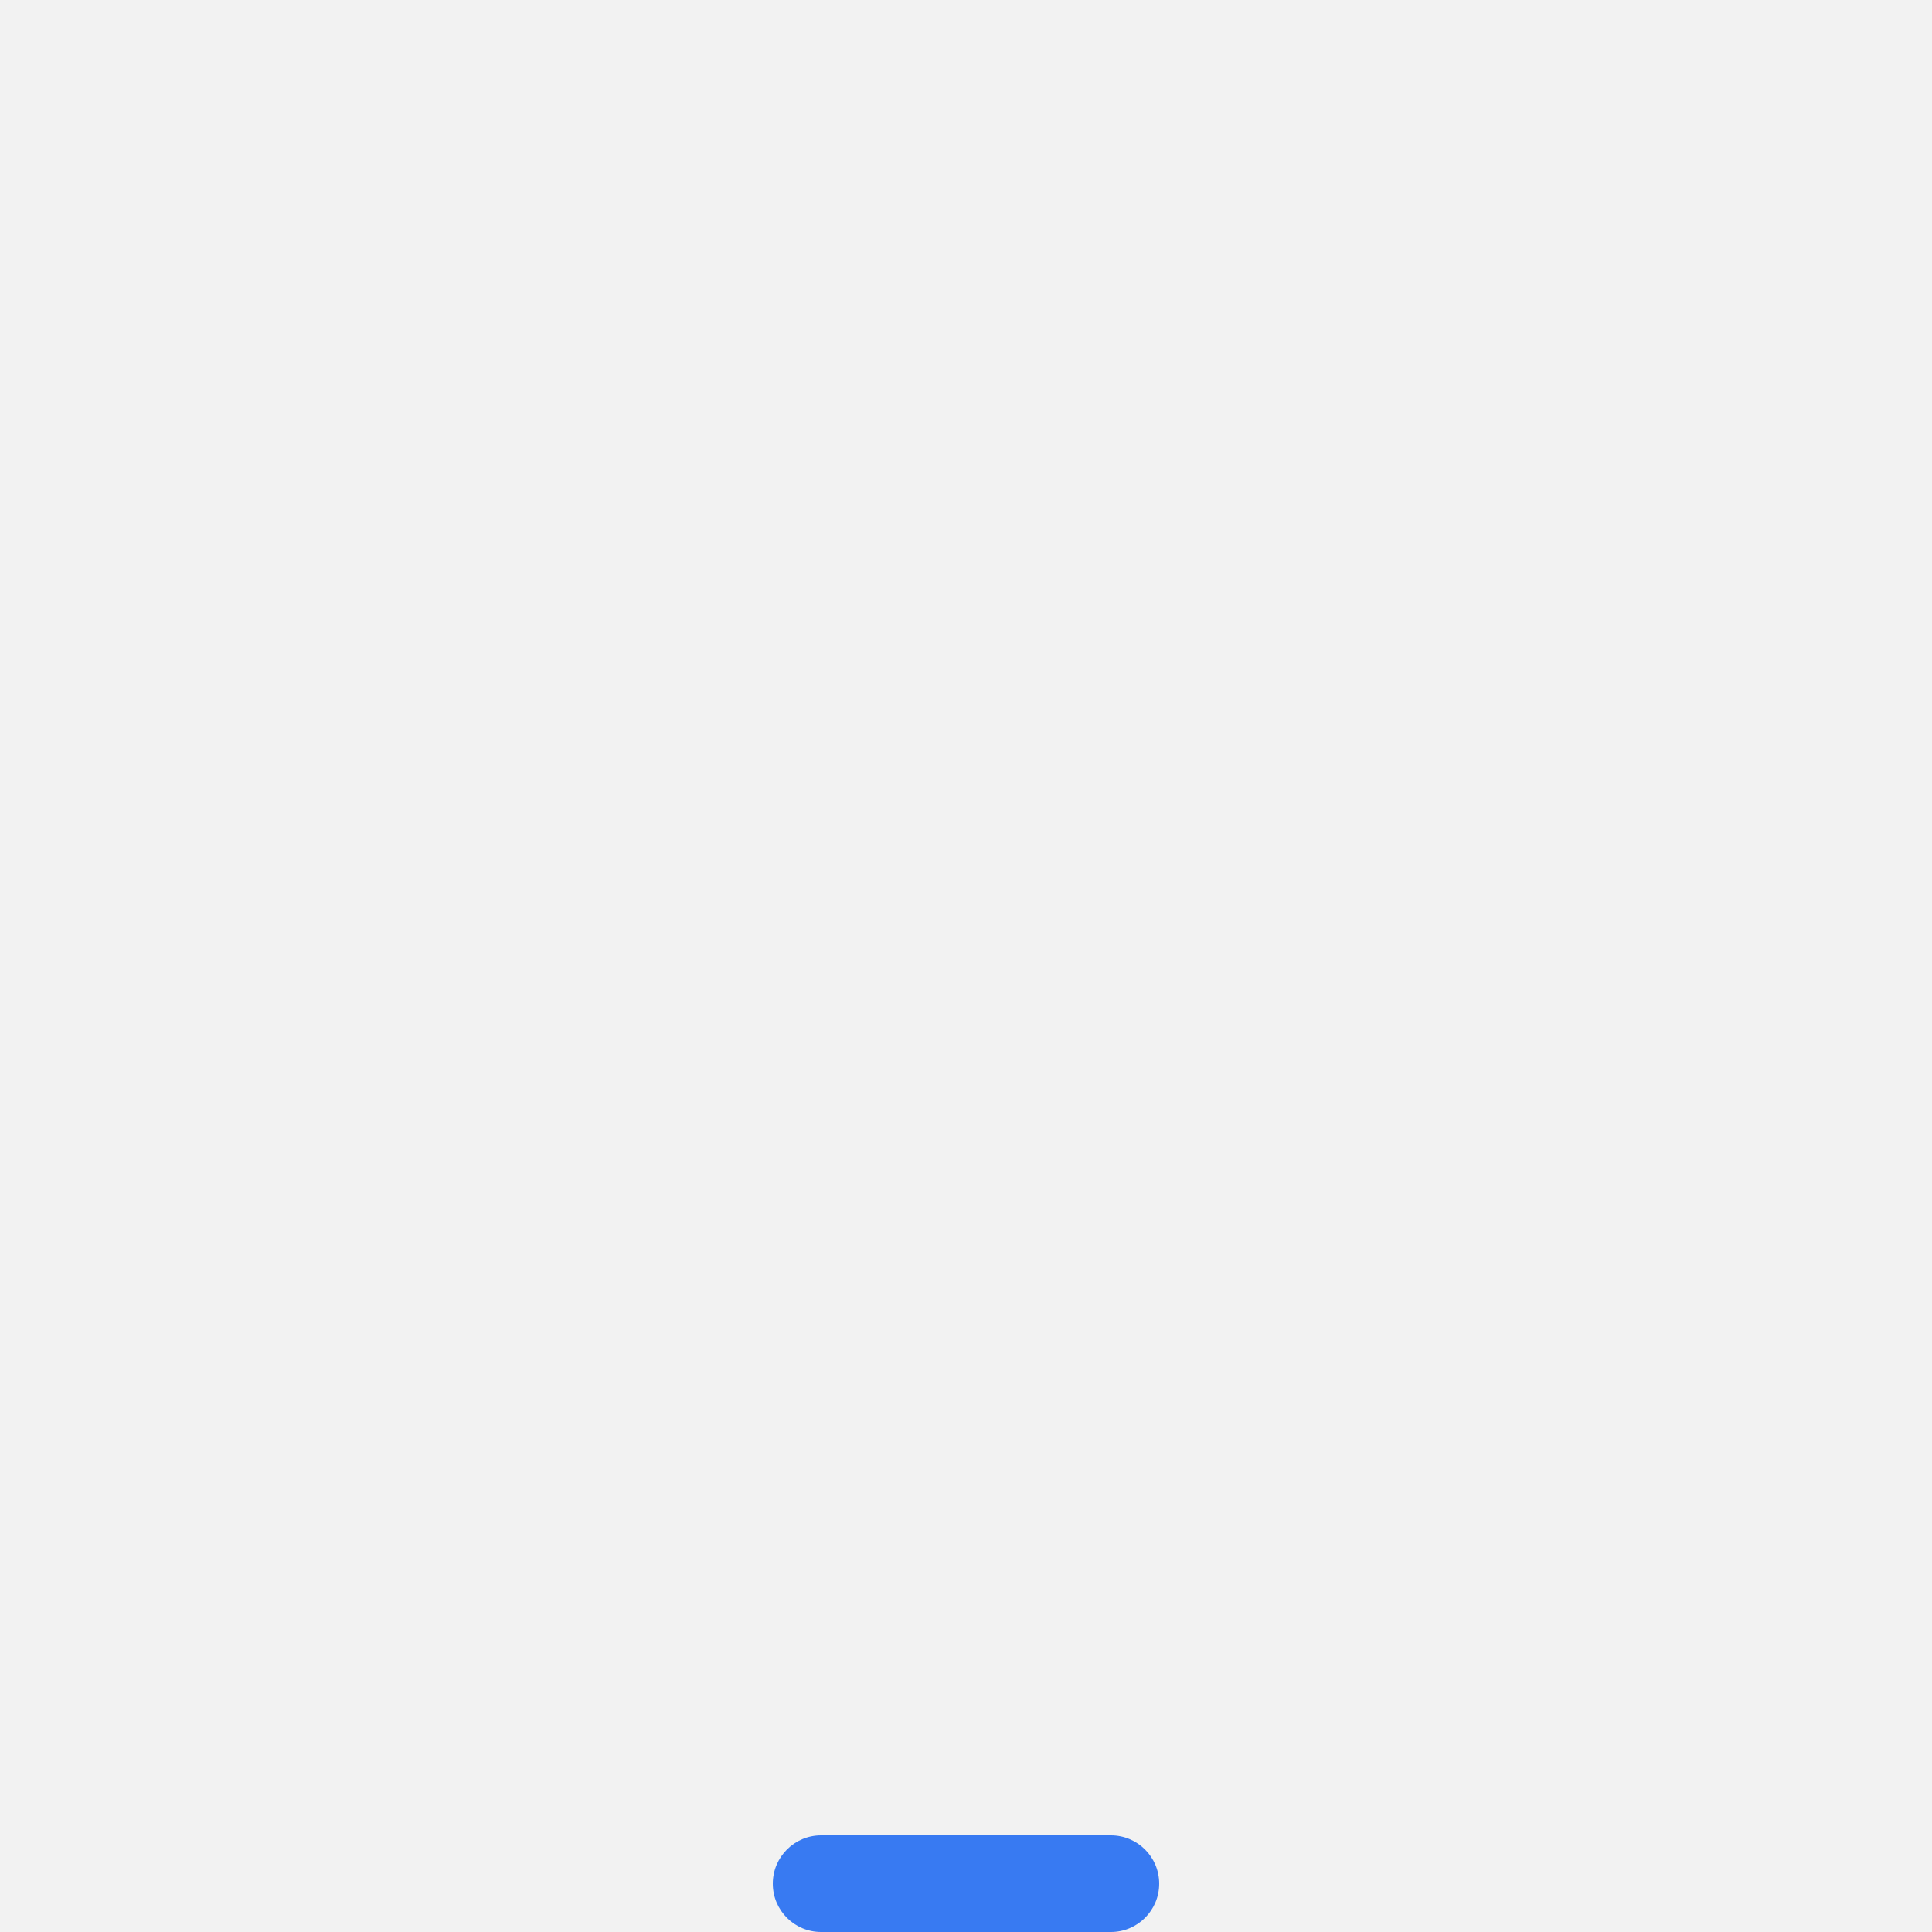
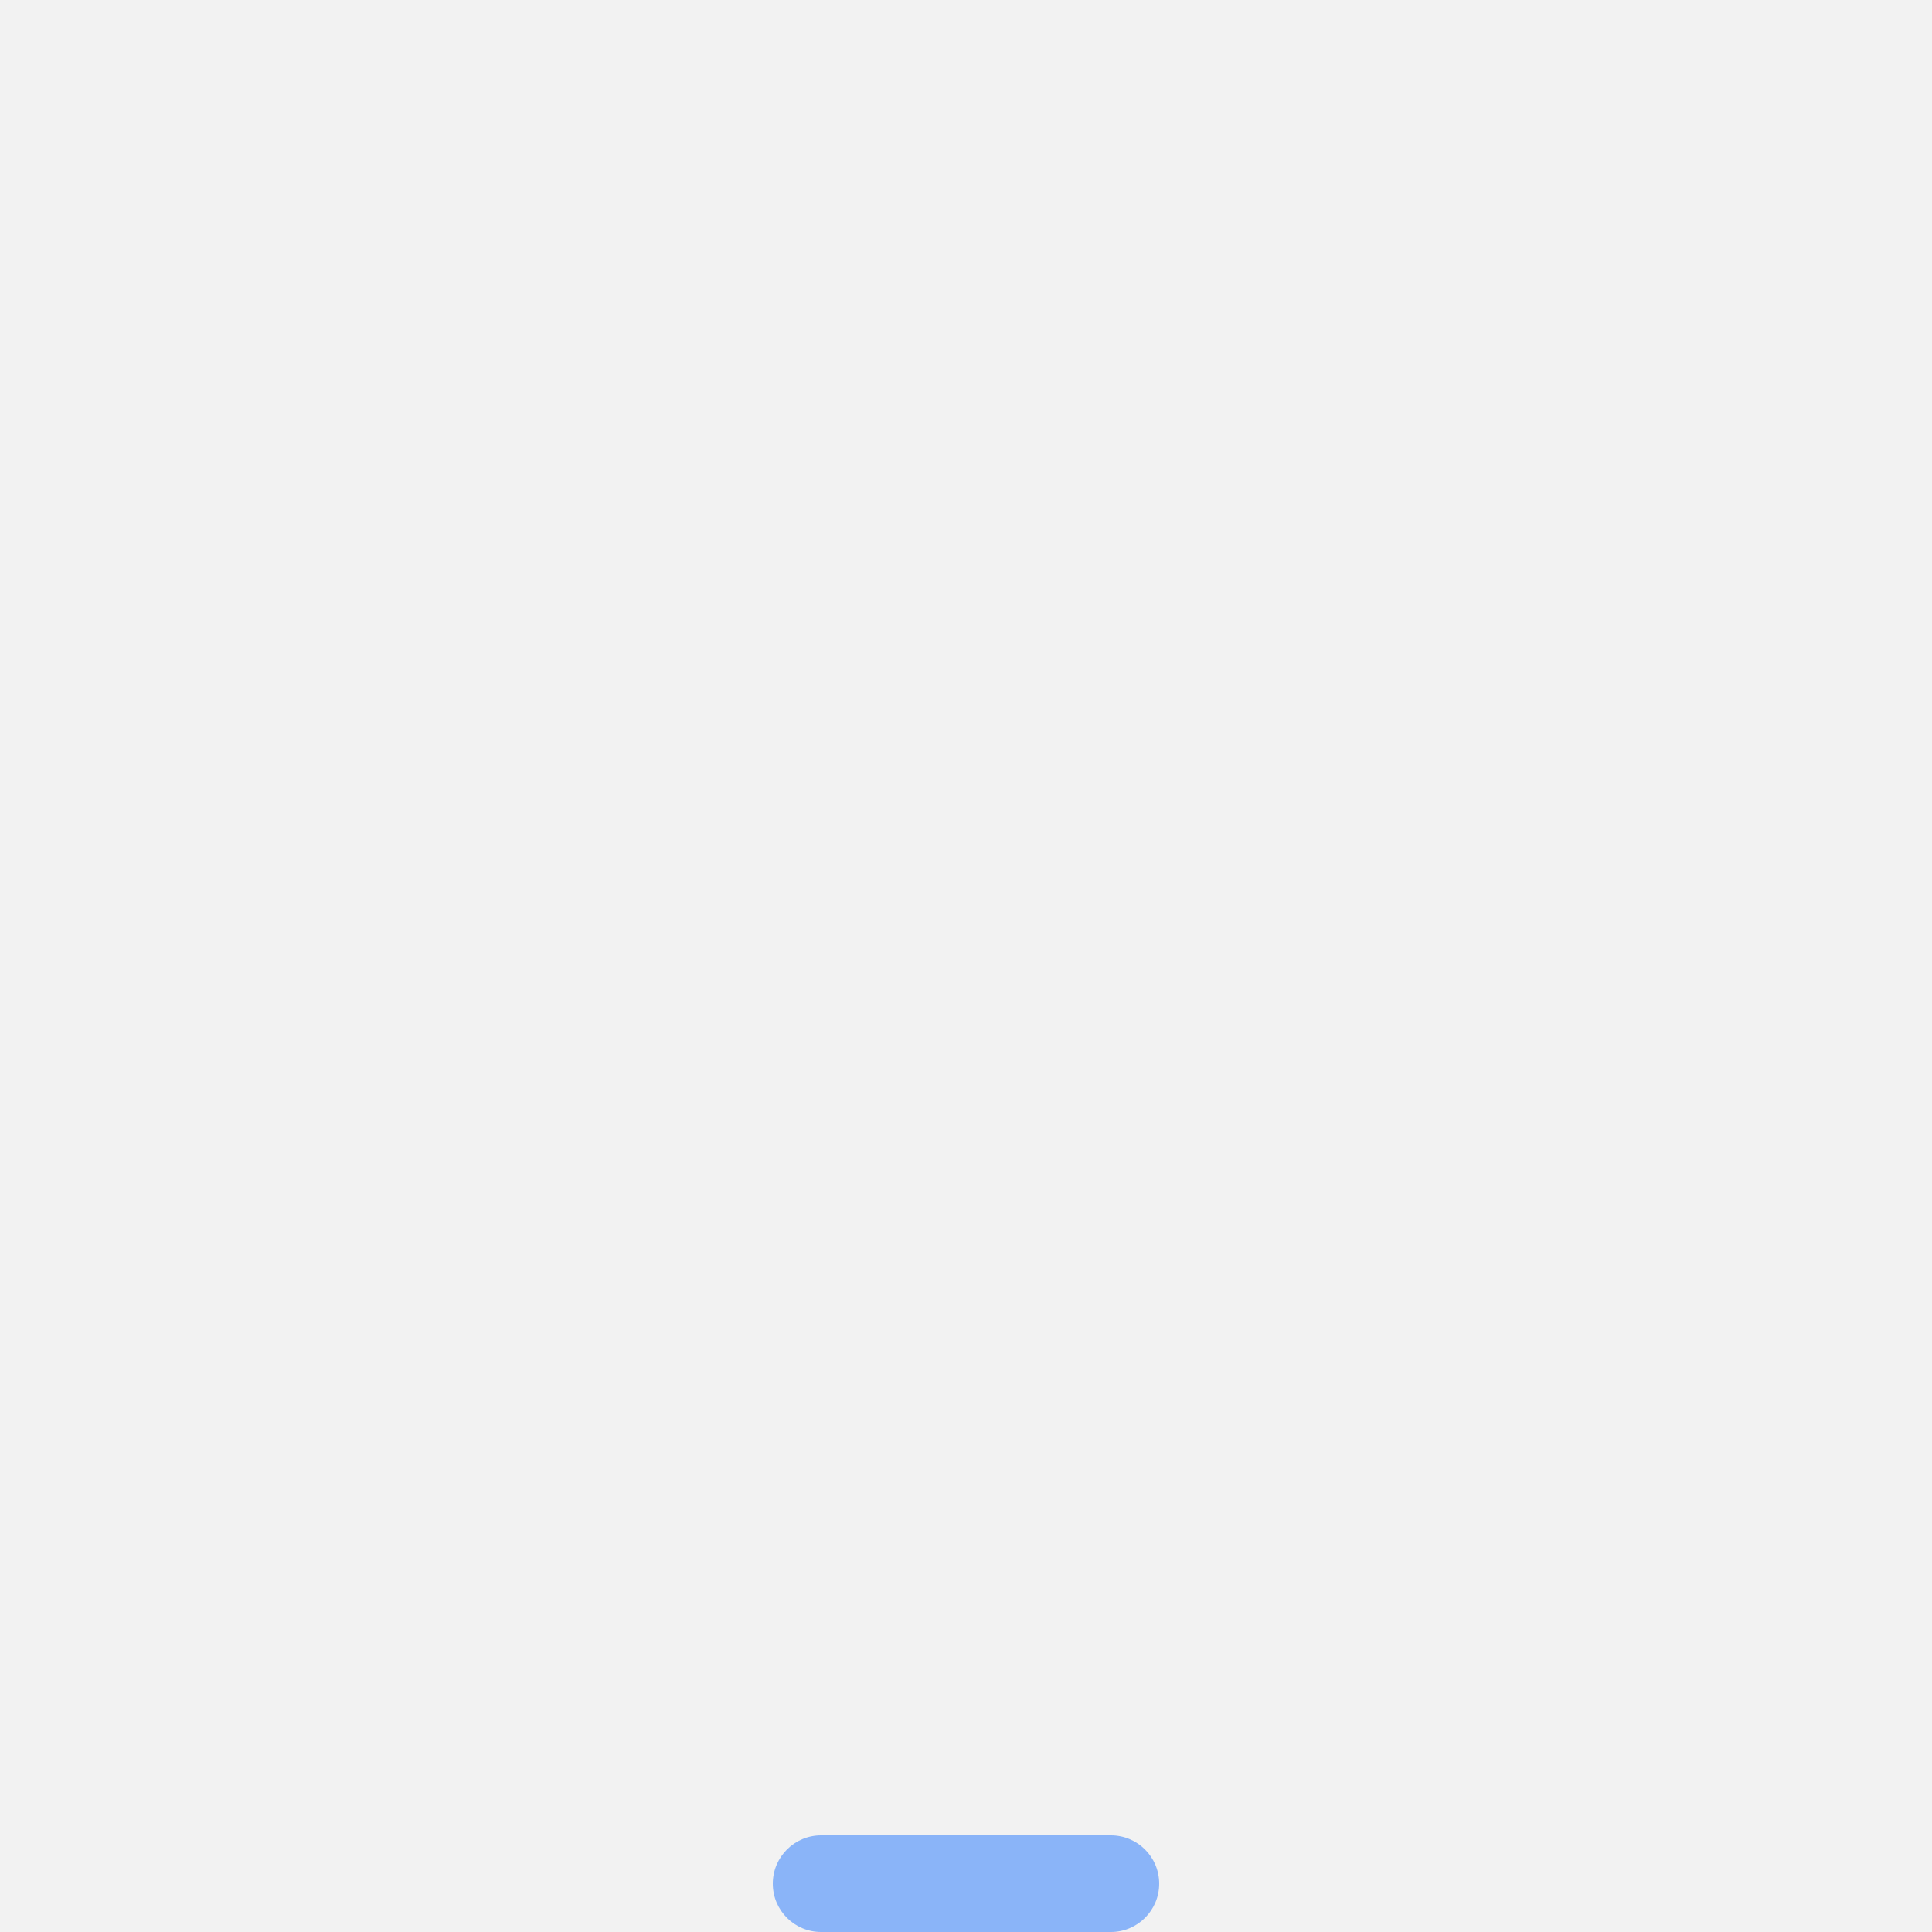
<svg xmlns="http://www.w3.org/2000/svg" width="60" height="60" viewBox="0 0 60 60">
  <rect fill="#ffffff" fill-opacity="0.15" x="0" y="0" width="60" height="60" />
-   <rect fill="#387af2" x="24" y="57" width="12" height="3" rx="1.5" />
+   <rect fill="#8ab4f8" x="24" y="57" width="12" height="3" rx="1.5" />
</svg>
